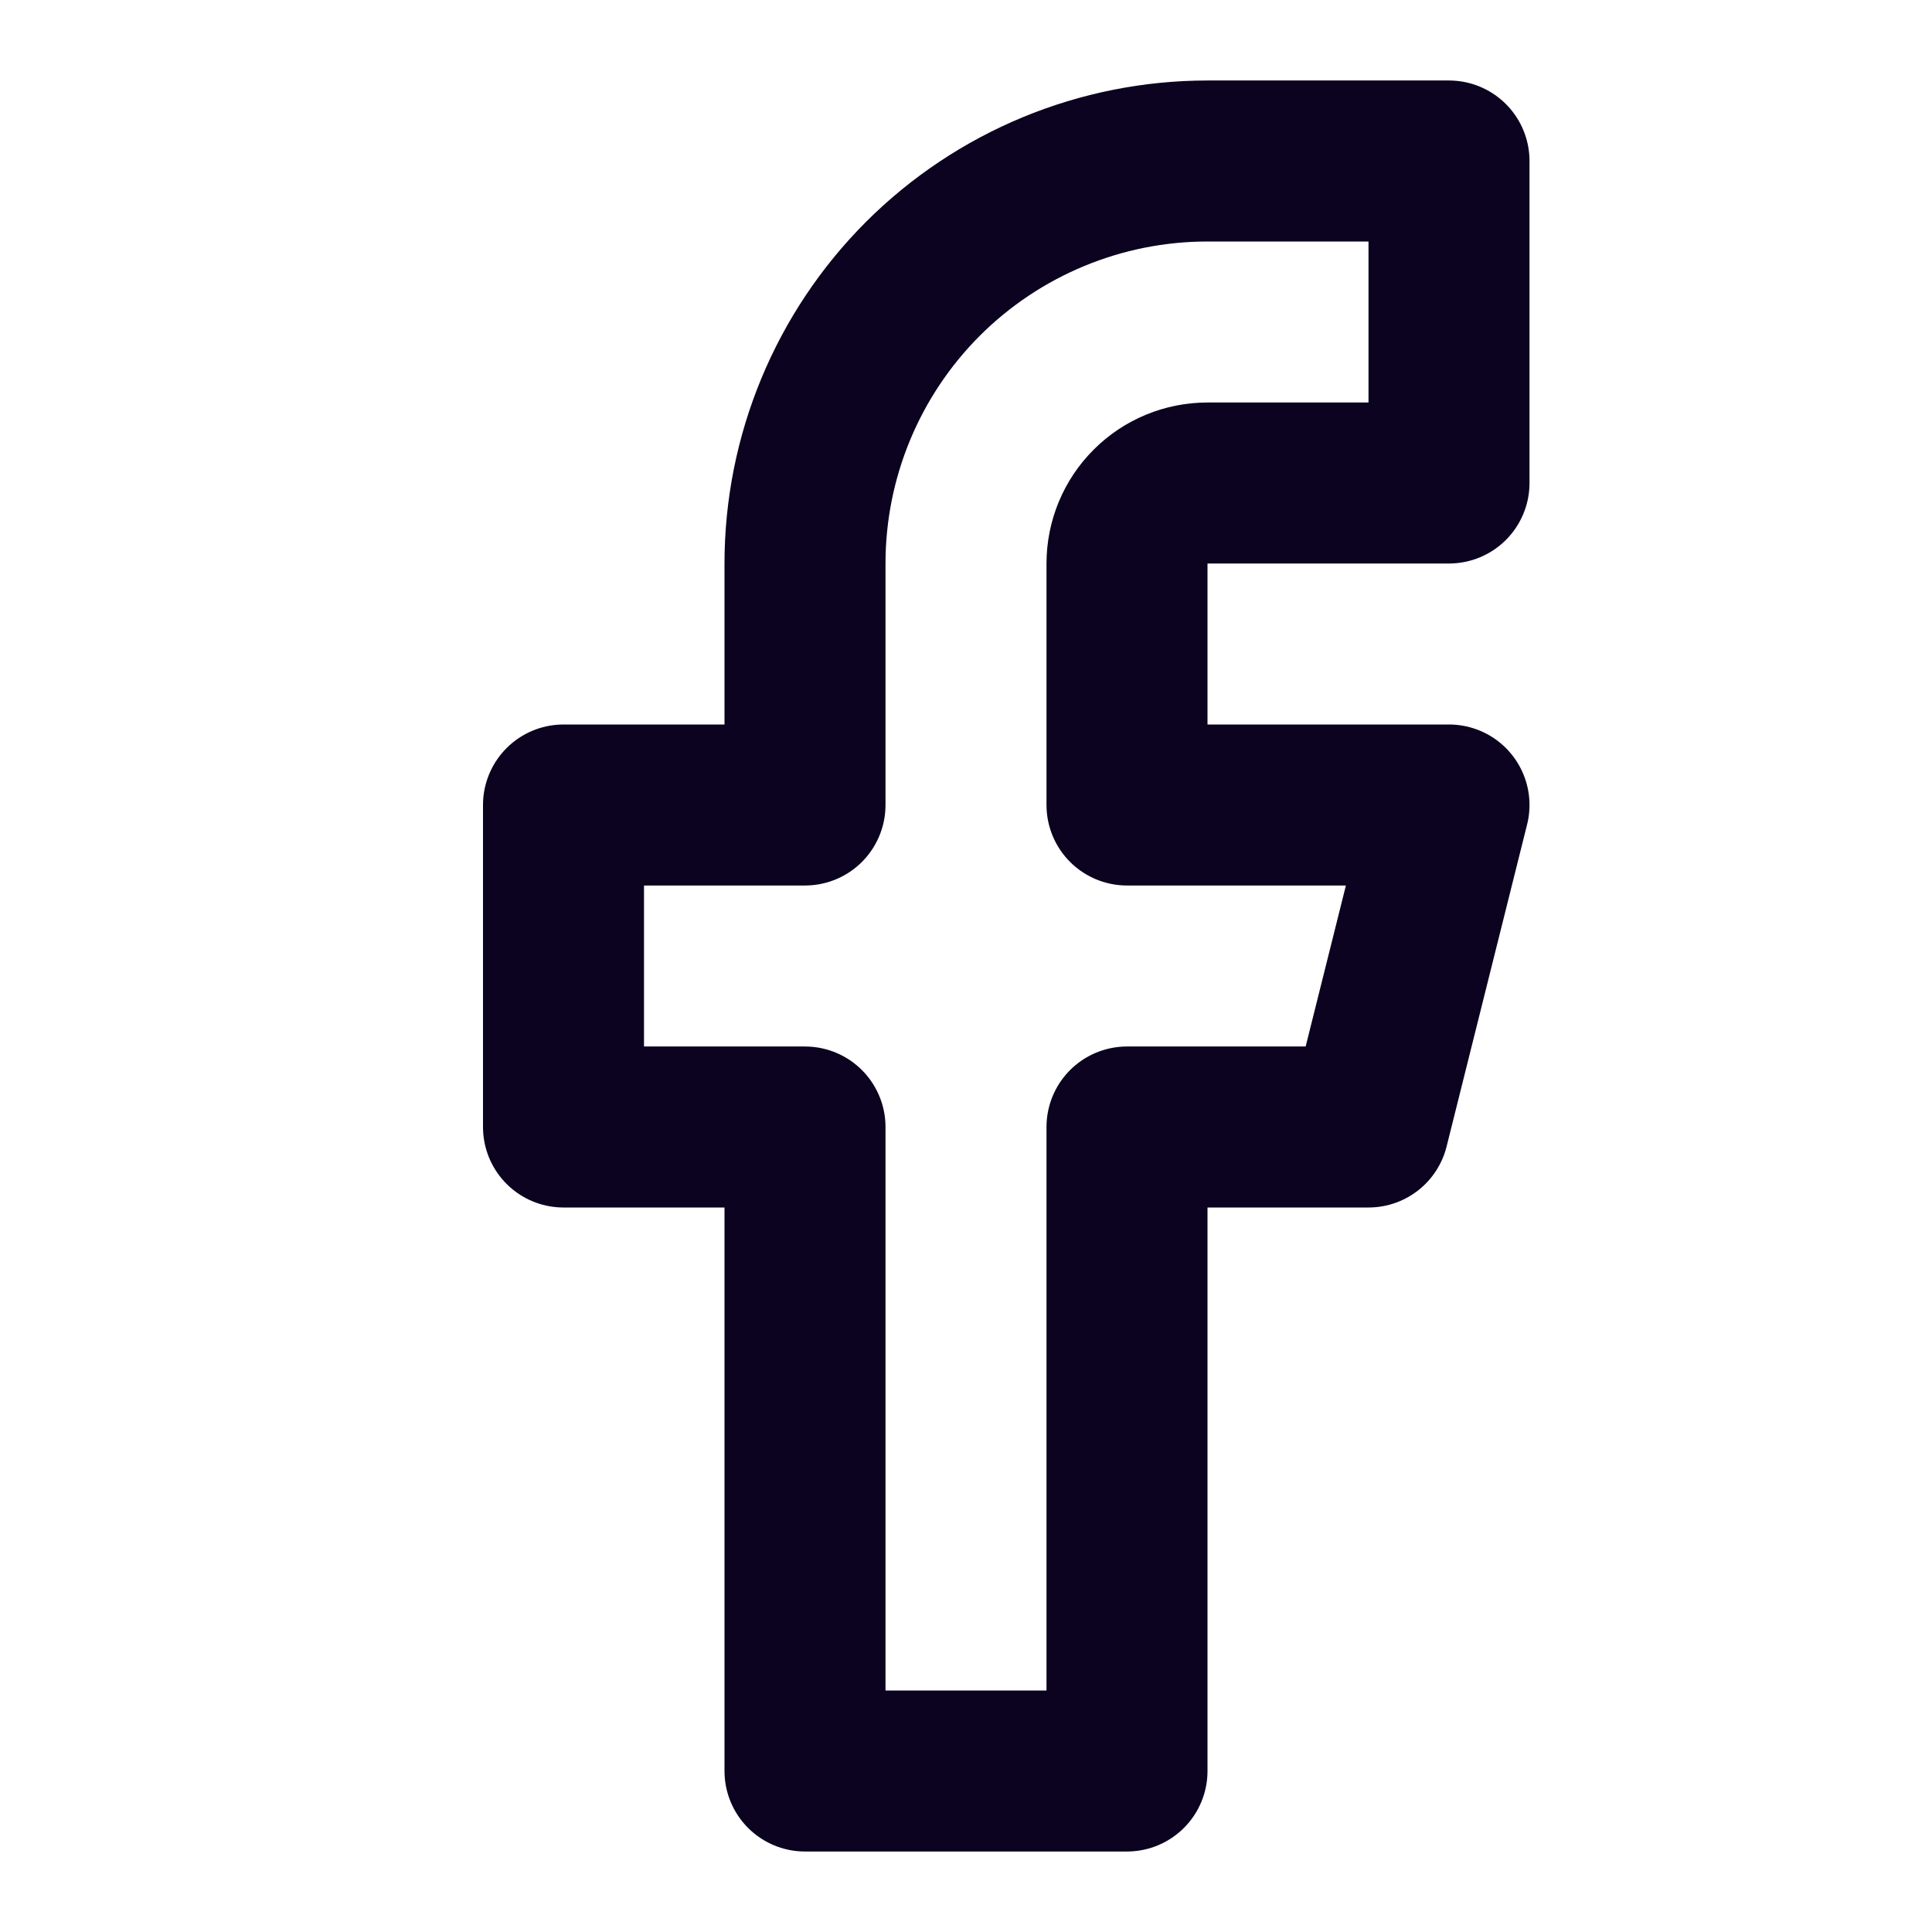
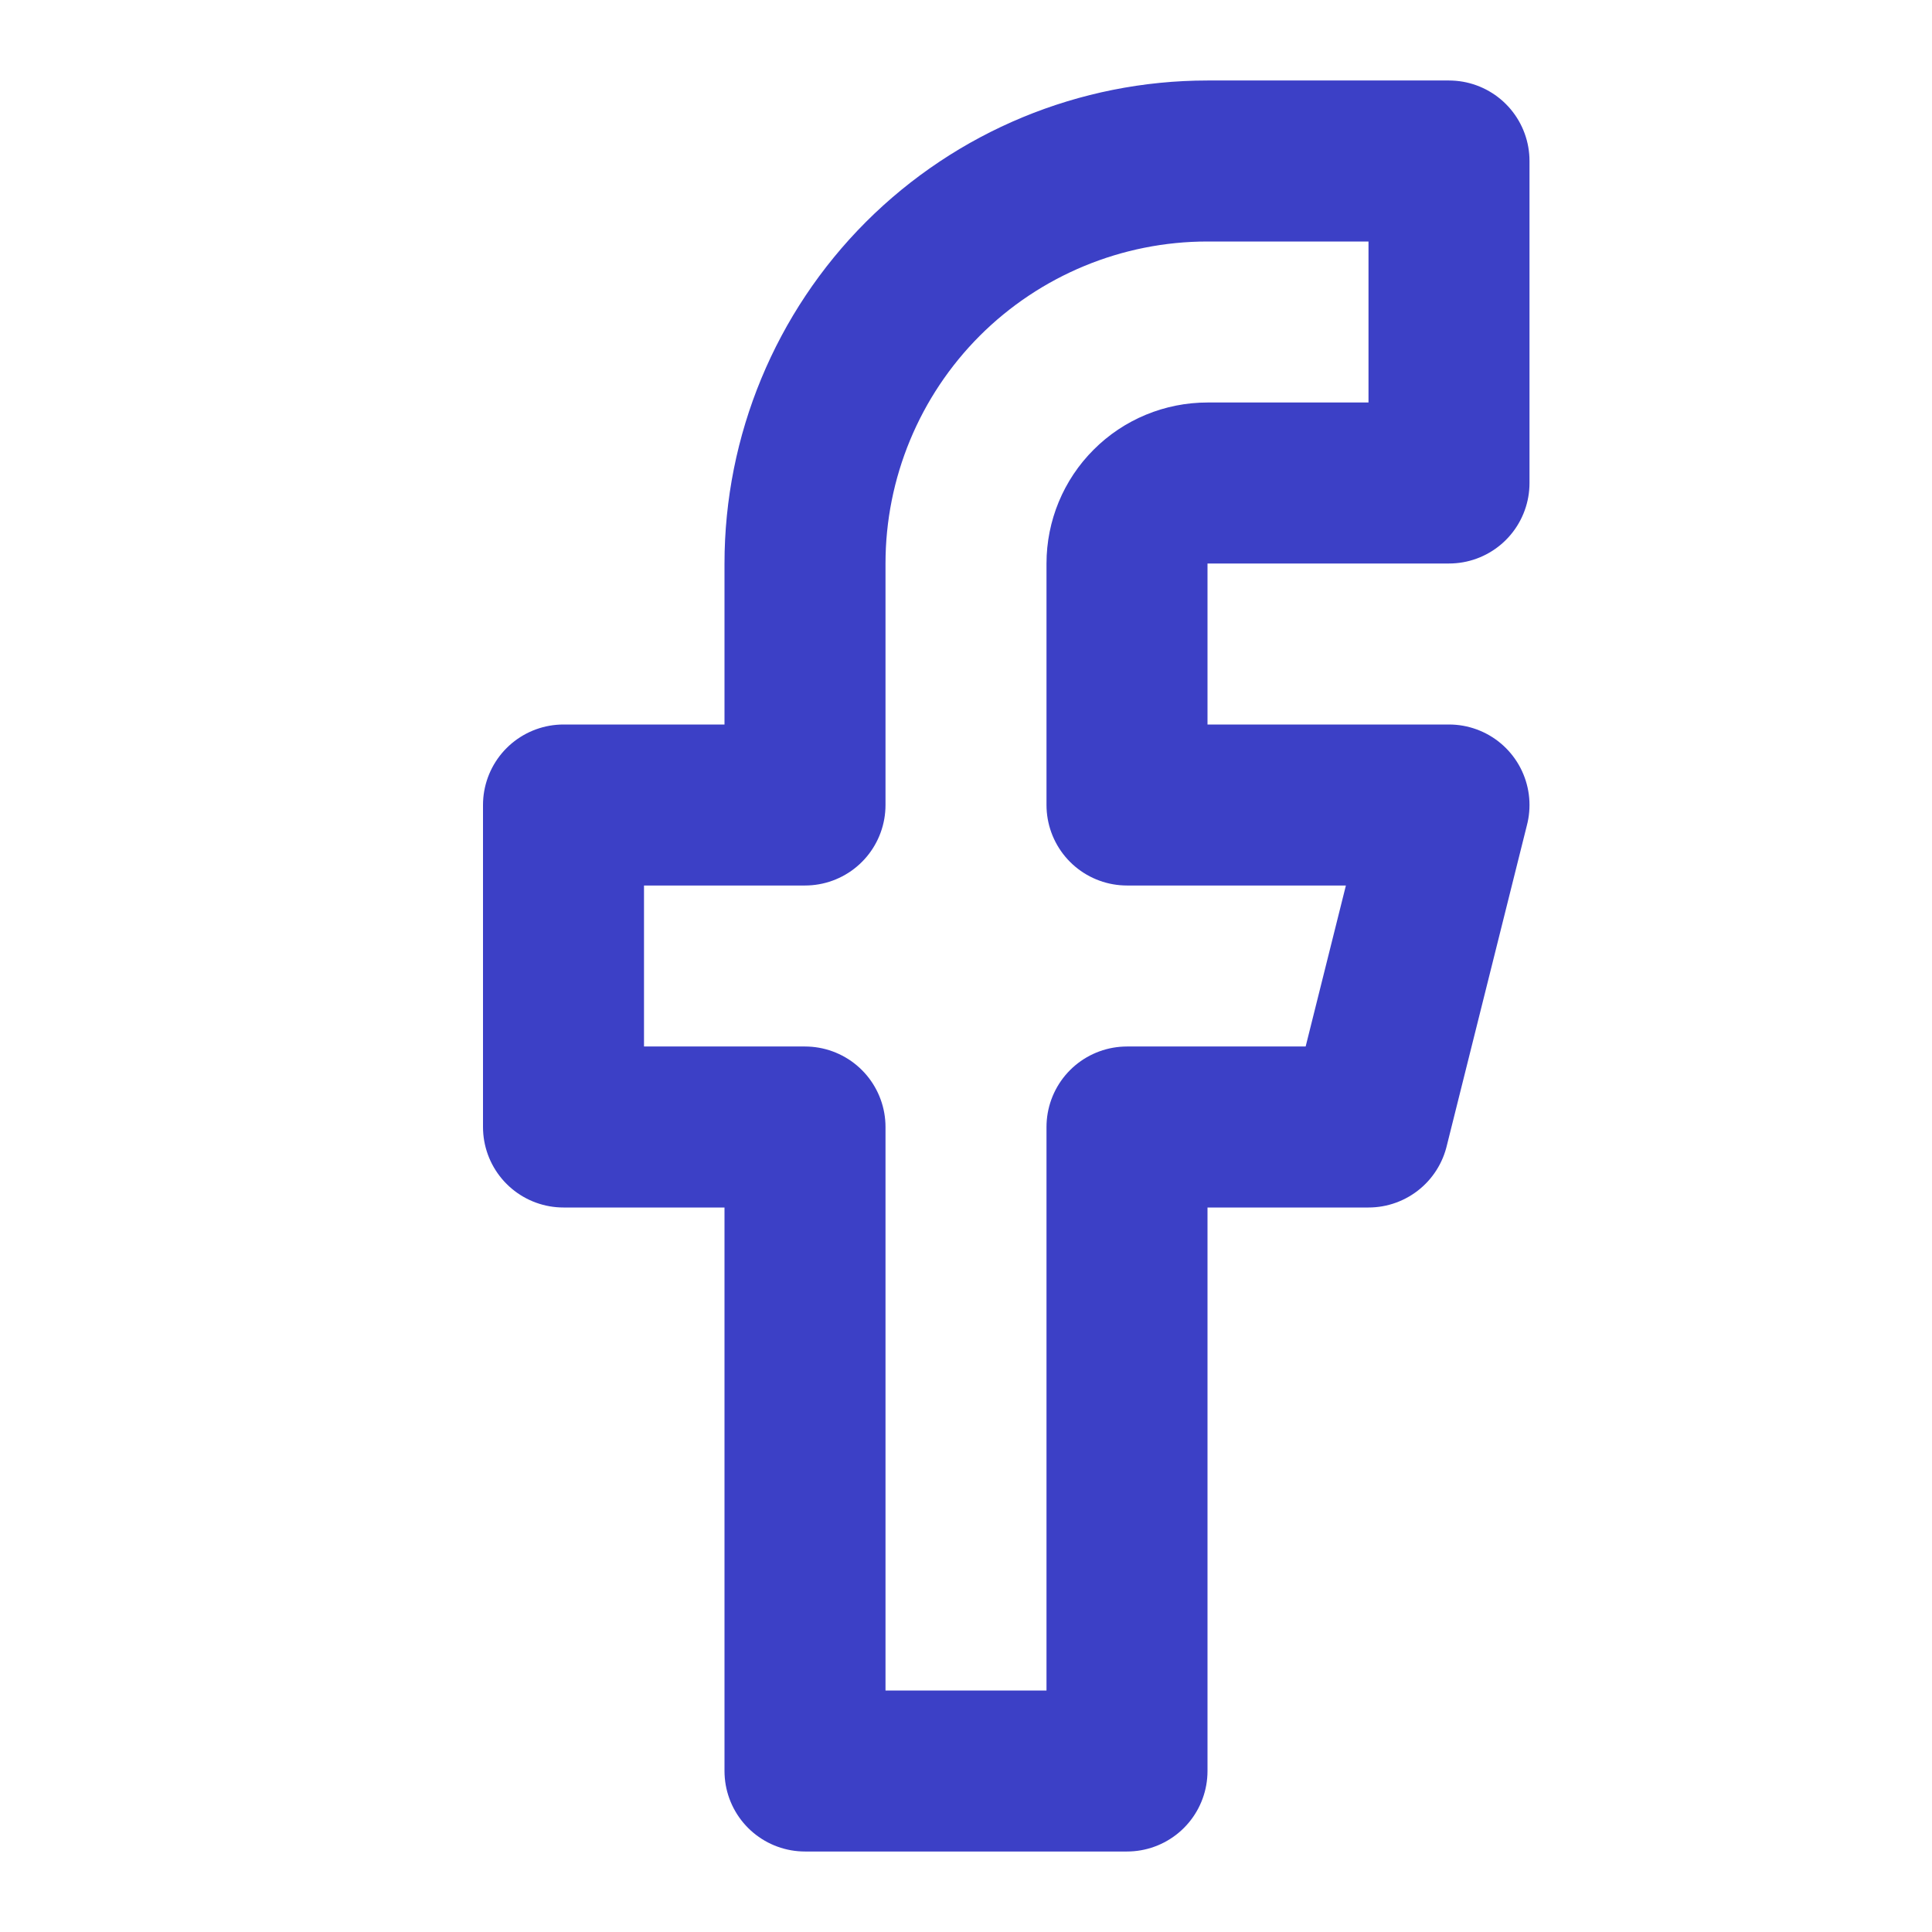
<svg xmlns="http://www.w3.org/2000/svg" width="24" height="24" viewBox="0 0 24 24" fill="none">
-   <path d="M18 2H15C13.674 2 12.402 2.527 11.464 3.464C10.527 4.402 10 5.674 10 7V10H7V14H10V22H14V14H17L18 10H14V7C14 6.735 14.105 6.48 14.293 6.293C14.48 6.105 14.735 6 15 6H18V2Z" stroke="#0B0320" stroke-width="2" stroke-linecap="round" stroke-linejoin="round" />
+   <path d="M18 2H15C13.674 2 12.402 2.527 11.464 3.464C10.527 4.402 10 5.674 10 7V10H7V14H10V22H14V14H17L18 10H14V7C14 6.735 14.105 6.48 14.293 6.293C14.48 6.105 14.735 6 15 6H18V2Z" stroke="#3C40C6" stroke-width="2" stroke-linecap="round" stroke-linejoin="round" />
</svg>
